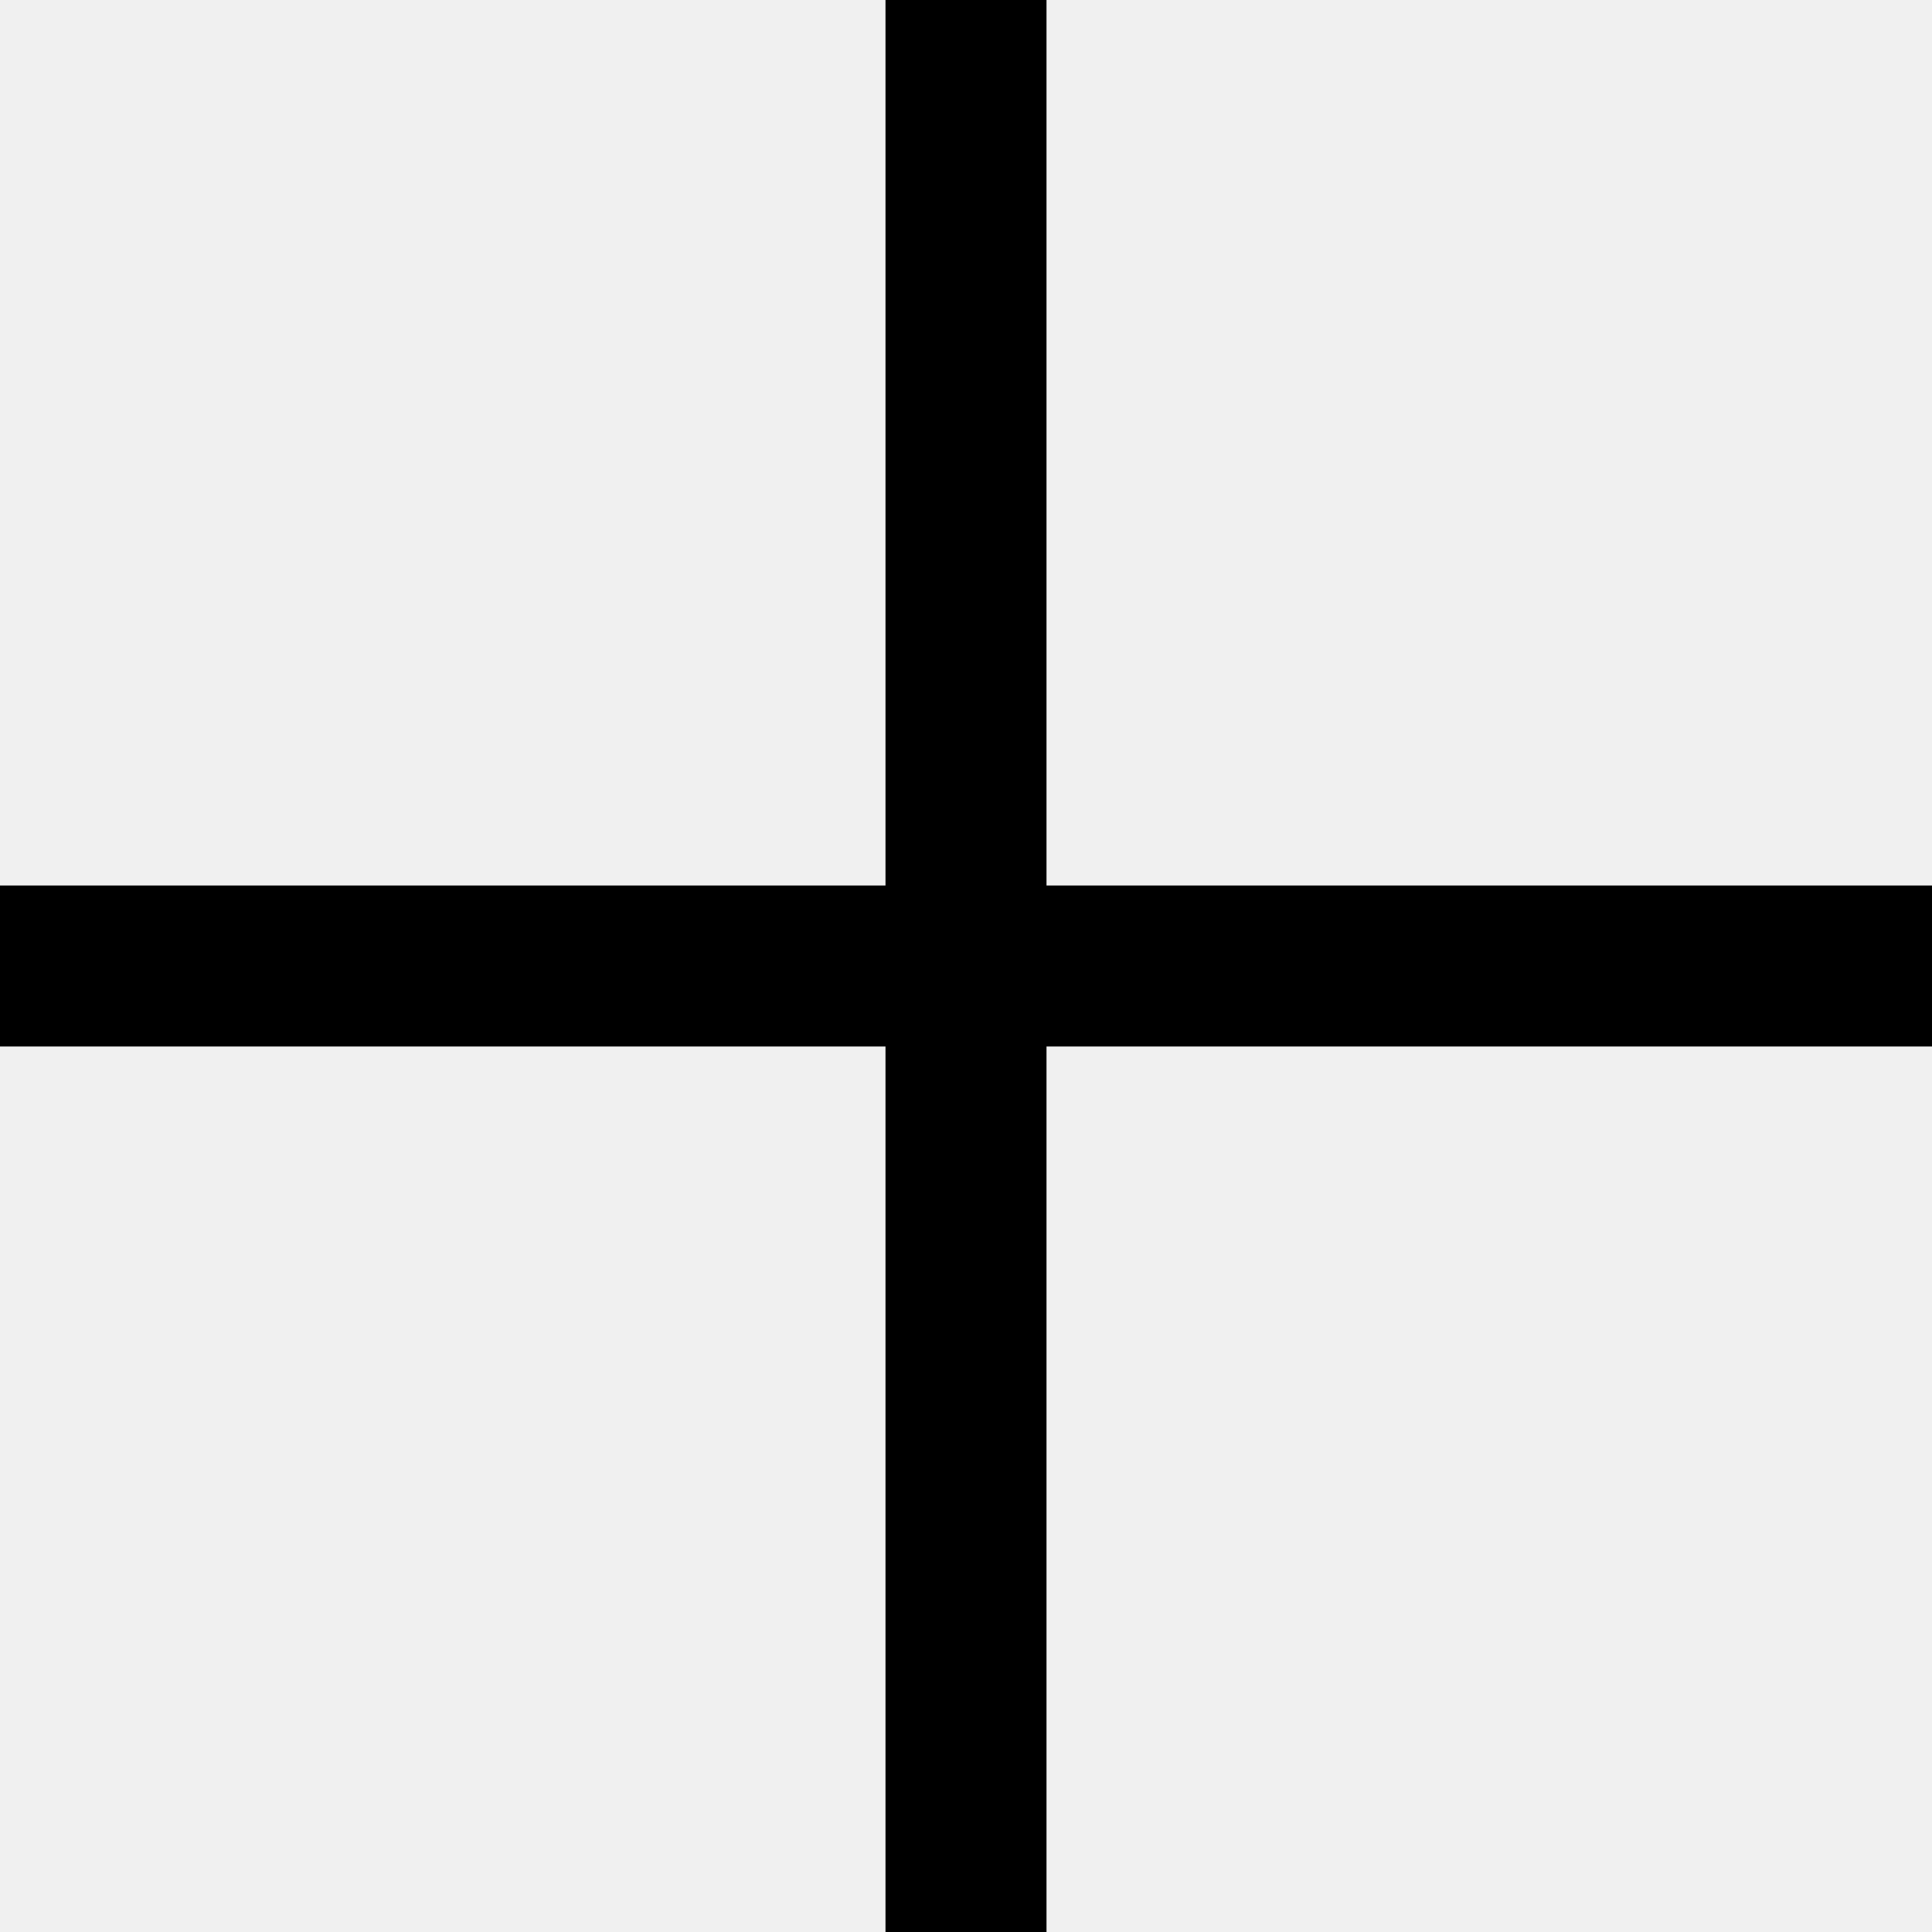
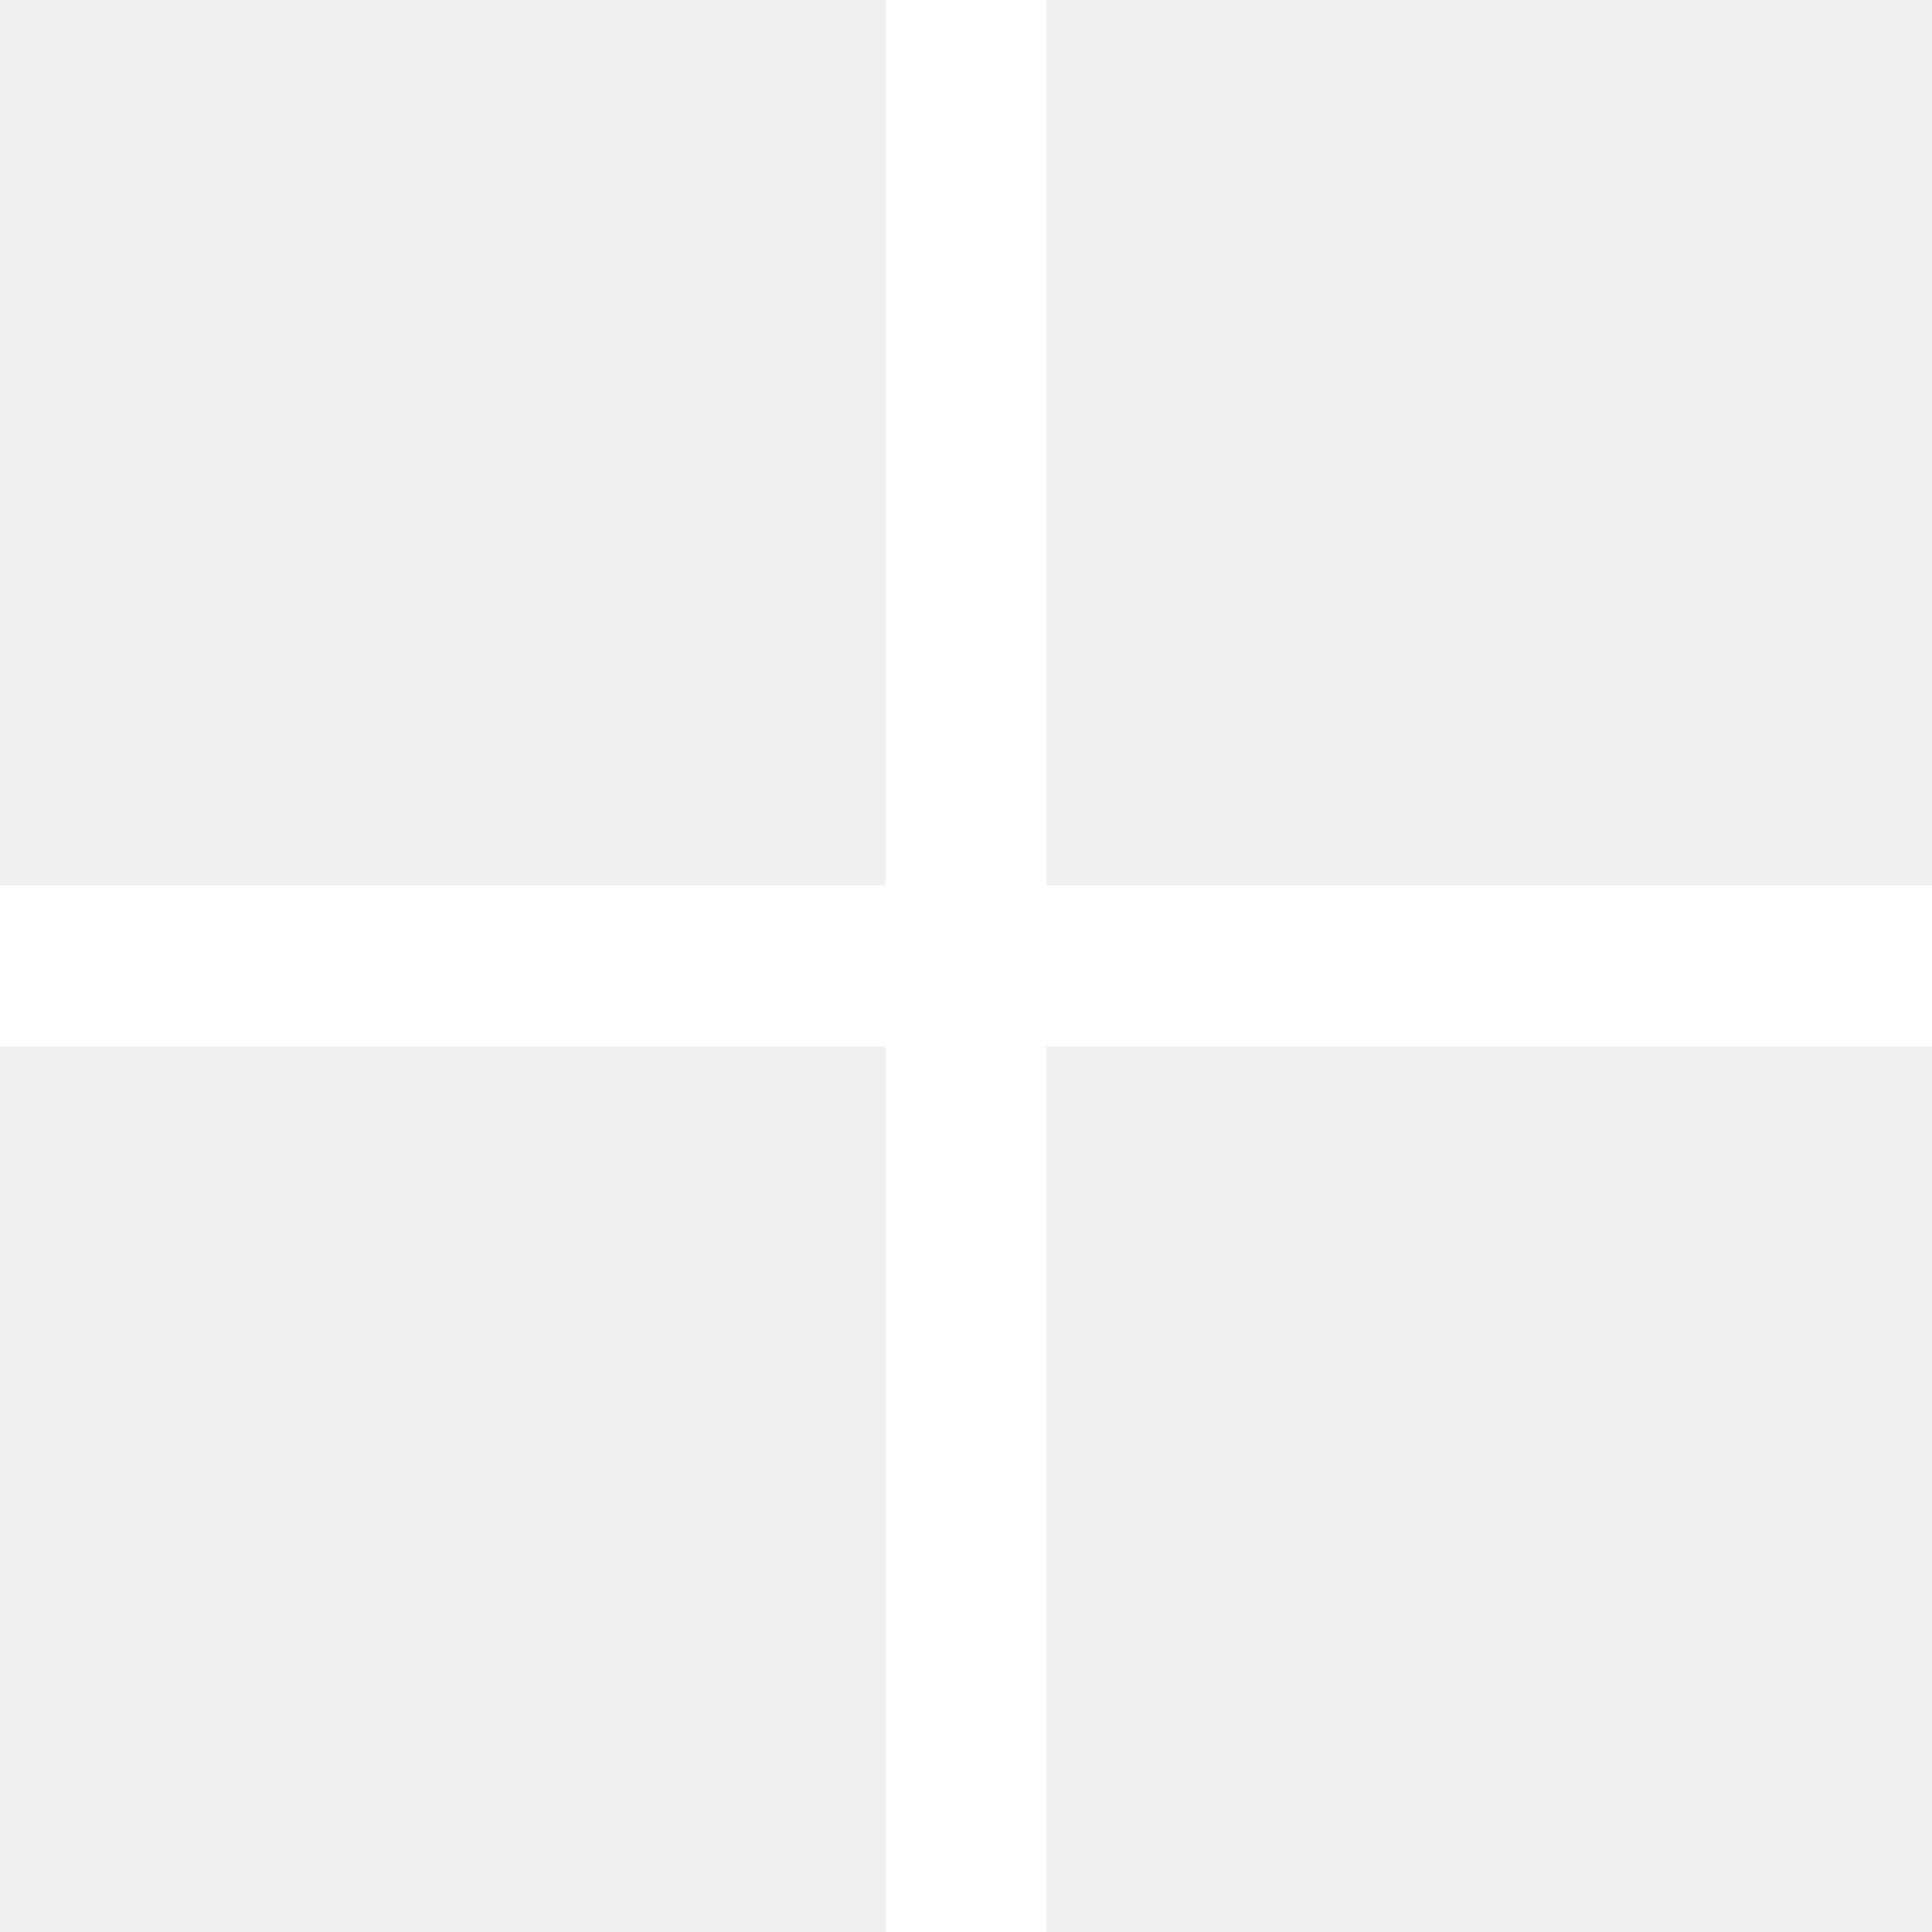
<svg xmlns="http://www.w3.org/2000/svg" id="Layer_1" data-name="Layer 1" viewBox="0 0 36 36">
  <defs>
-     <style>.cls-1{fill:none;stroke:#000;stroke-miterlimit:10;stroke-width:3px;}</style>
+     <style>.cls-1{fill:none;stroke:#fff;stroke-miterlimit:10;stroke-width:3px;}</style>
  </defs>
  <line class="cls-1" x1="18" x2="18" y2="36" />
  <line class="cls-1" y1="18" x2="36" y2="18" />
</svg>
